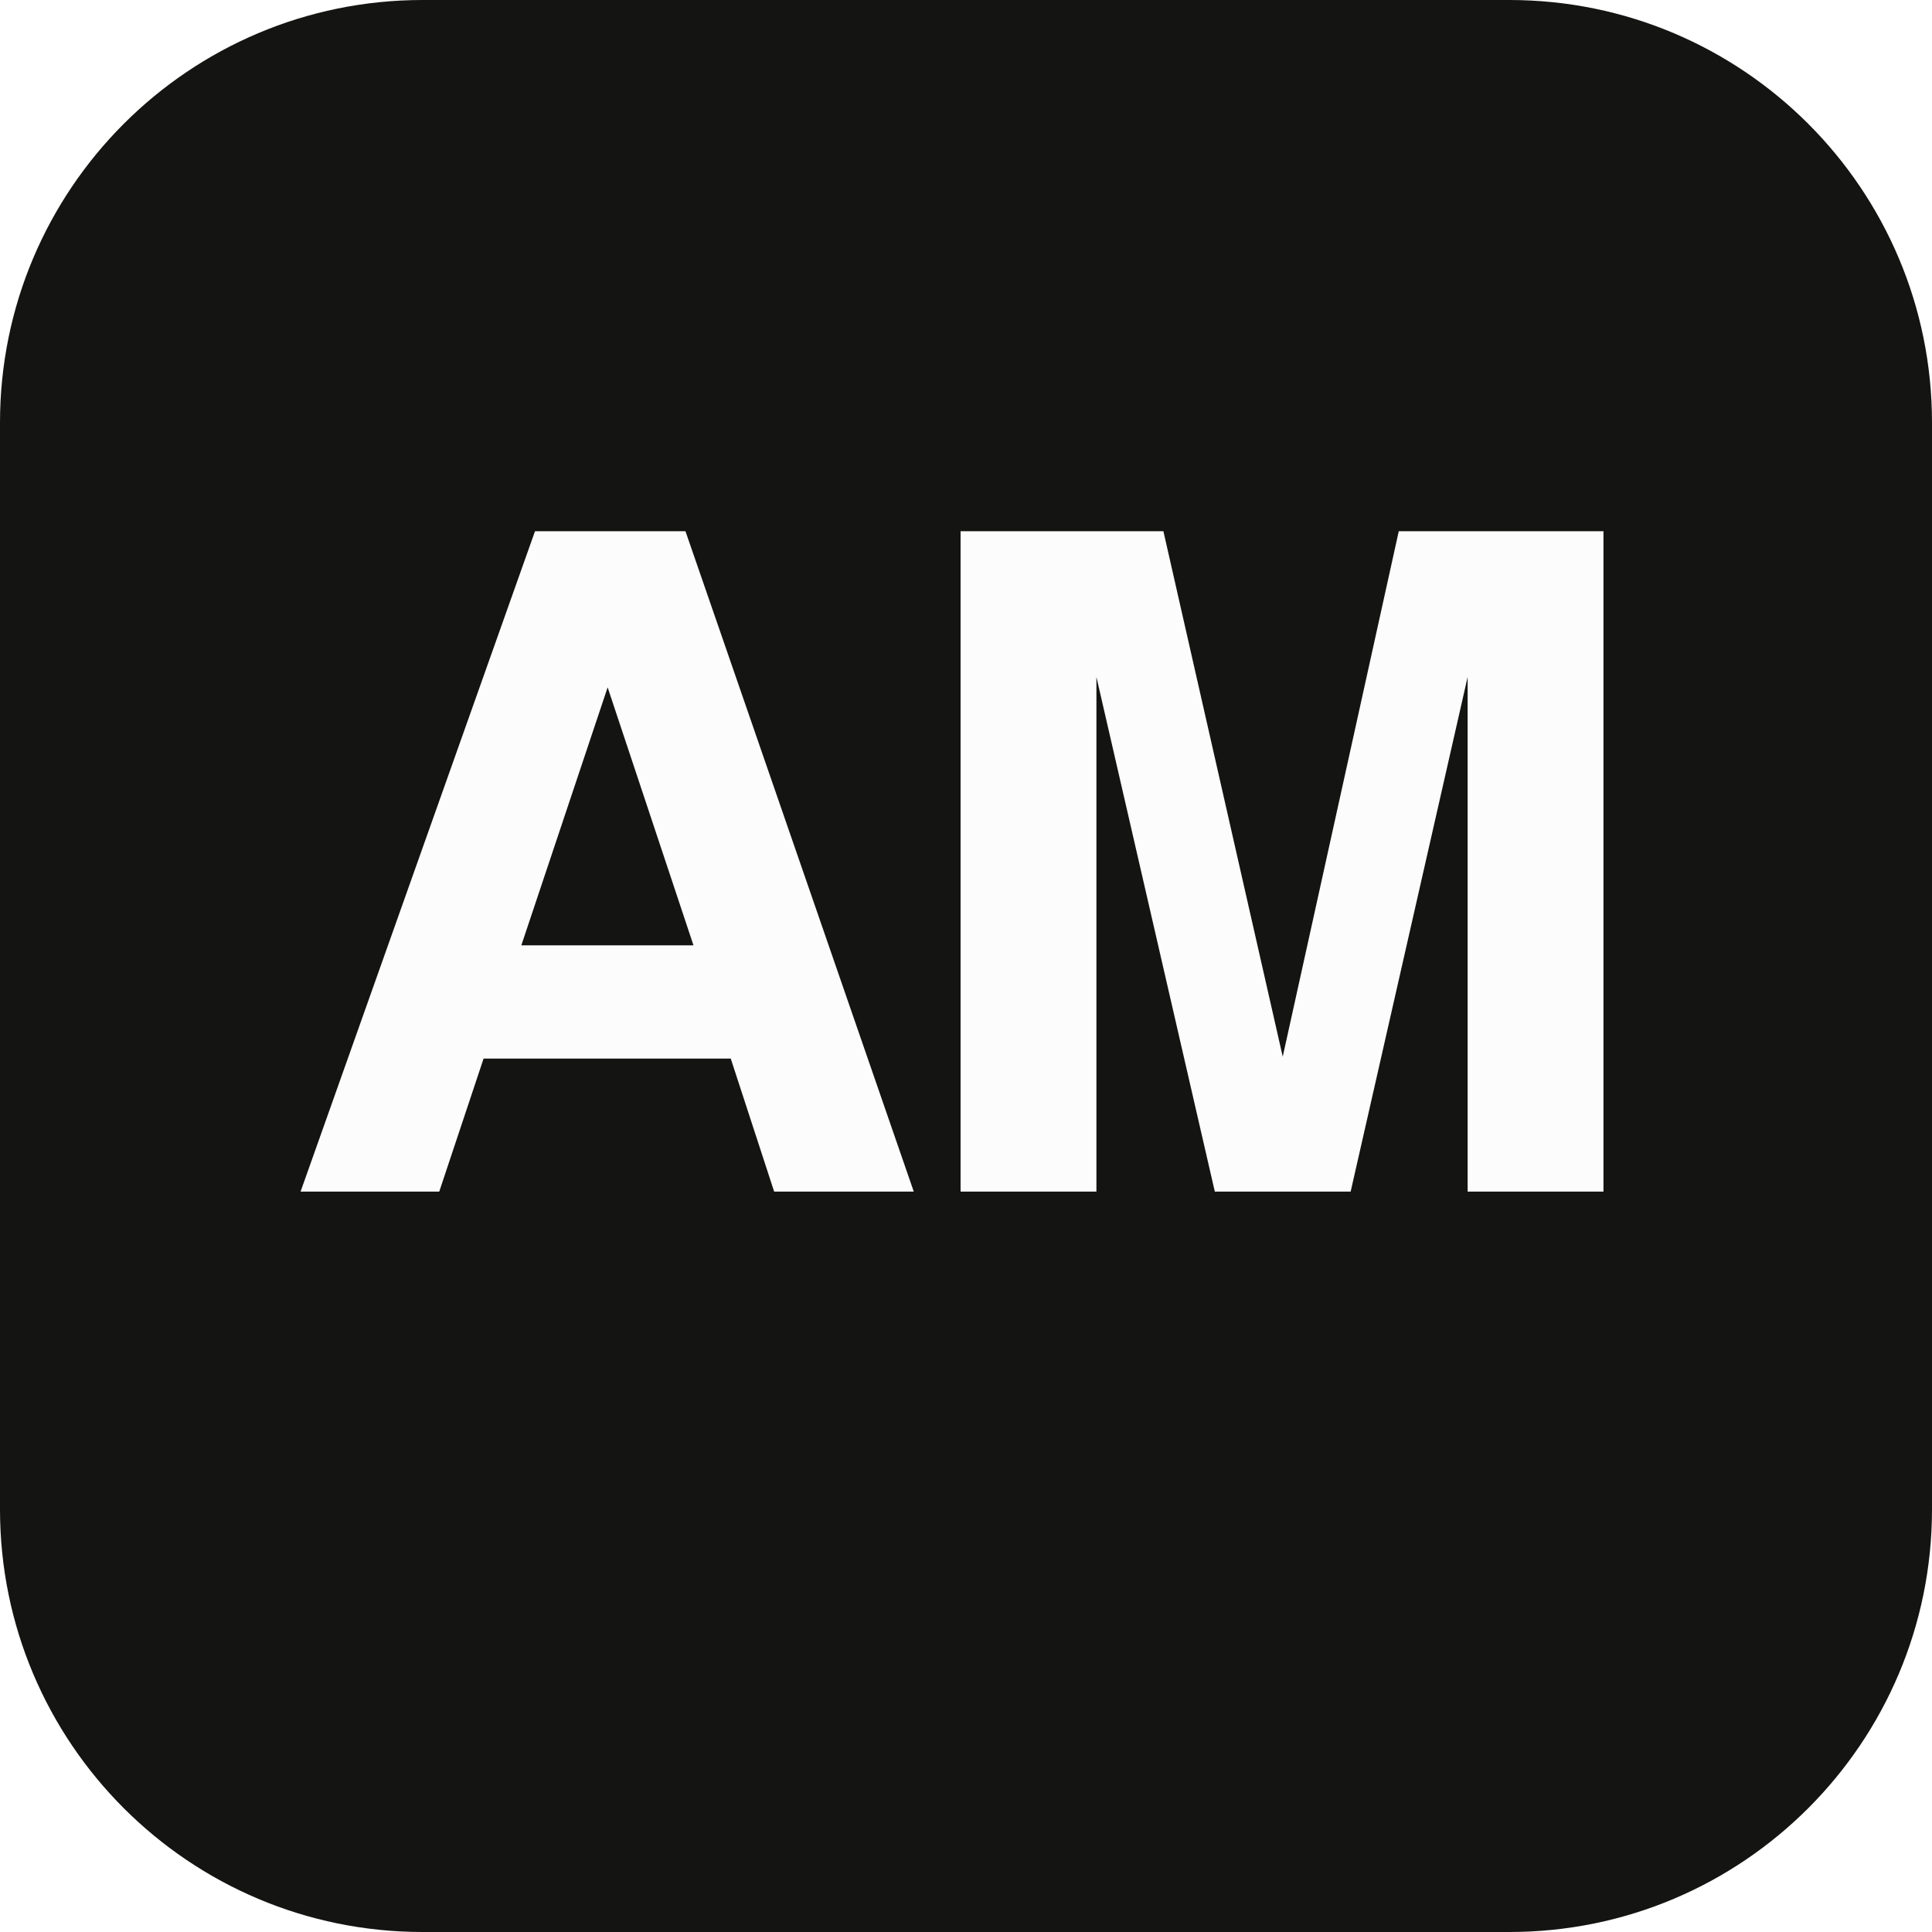
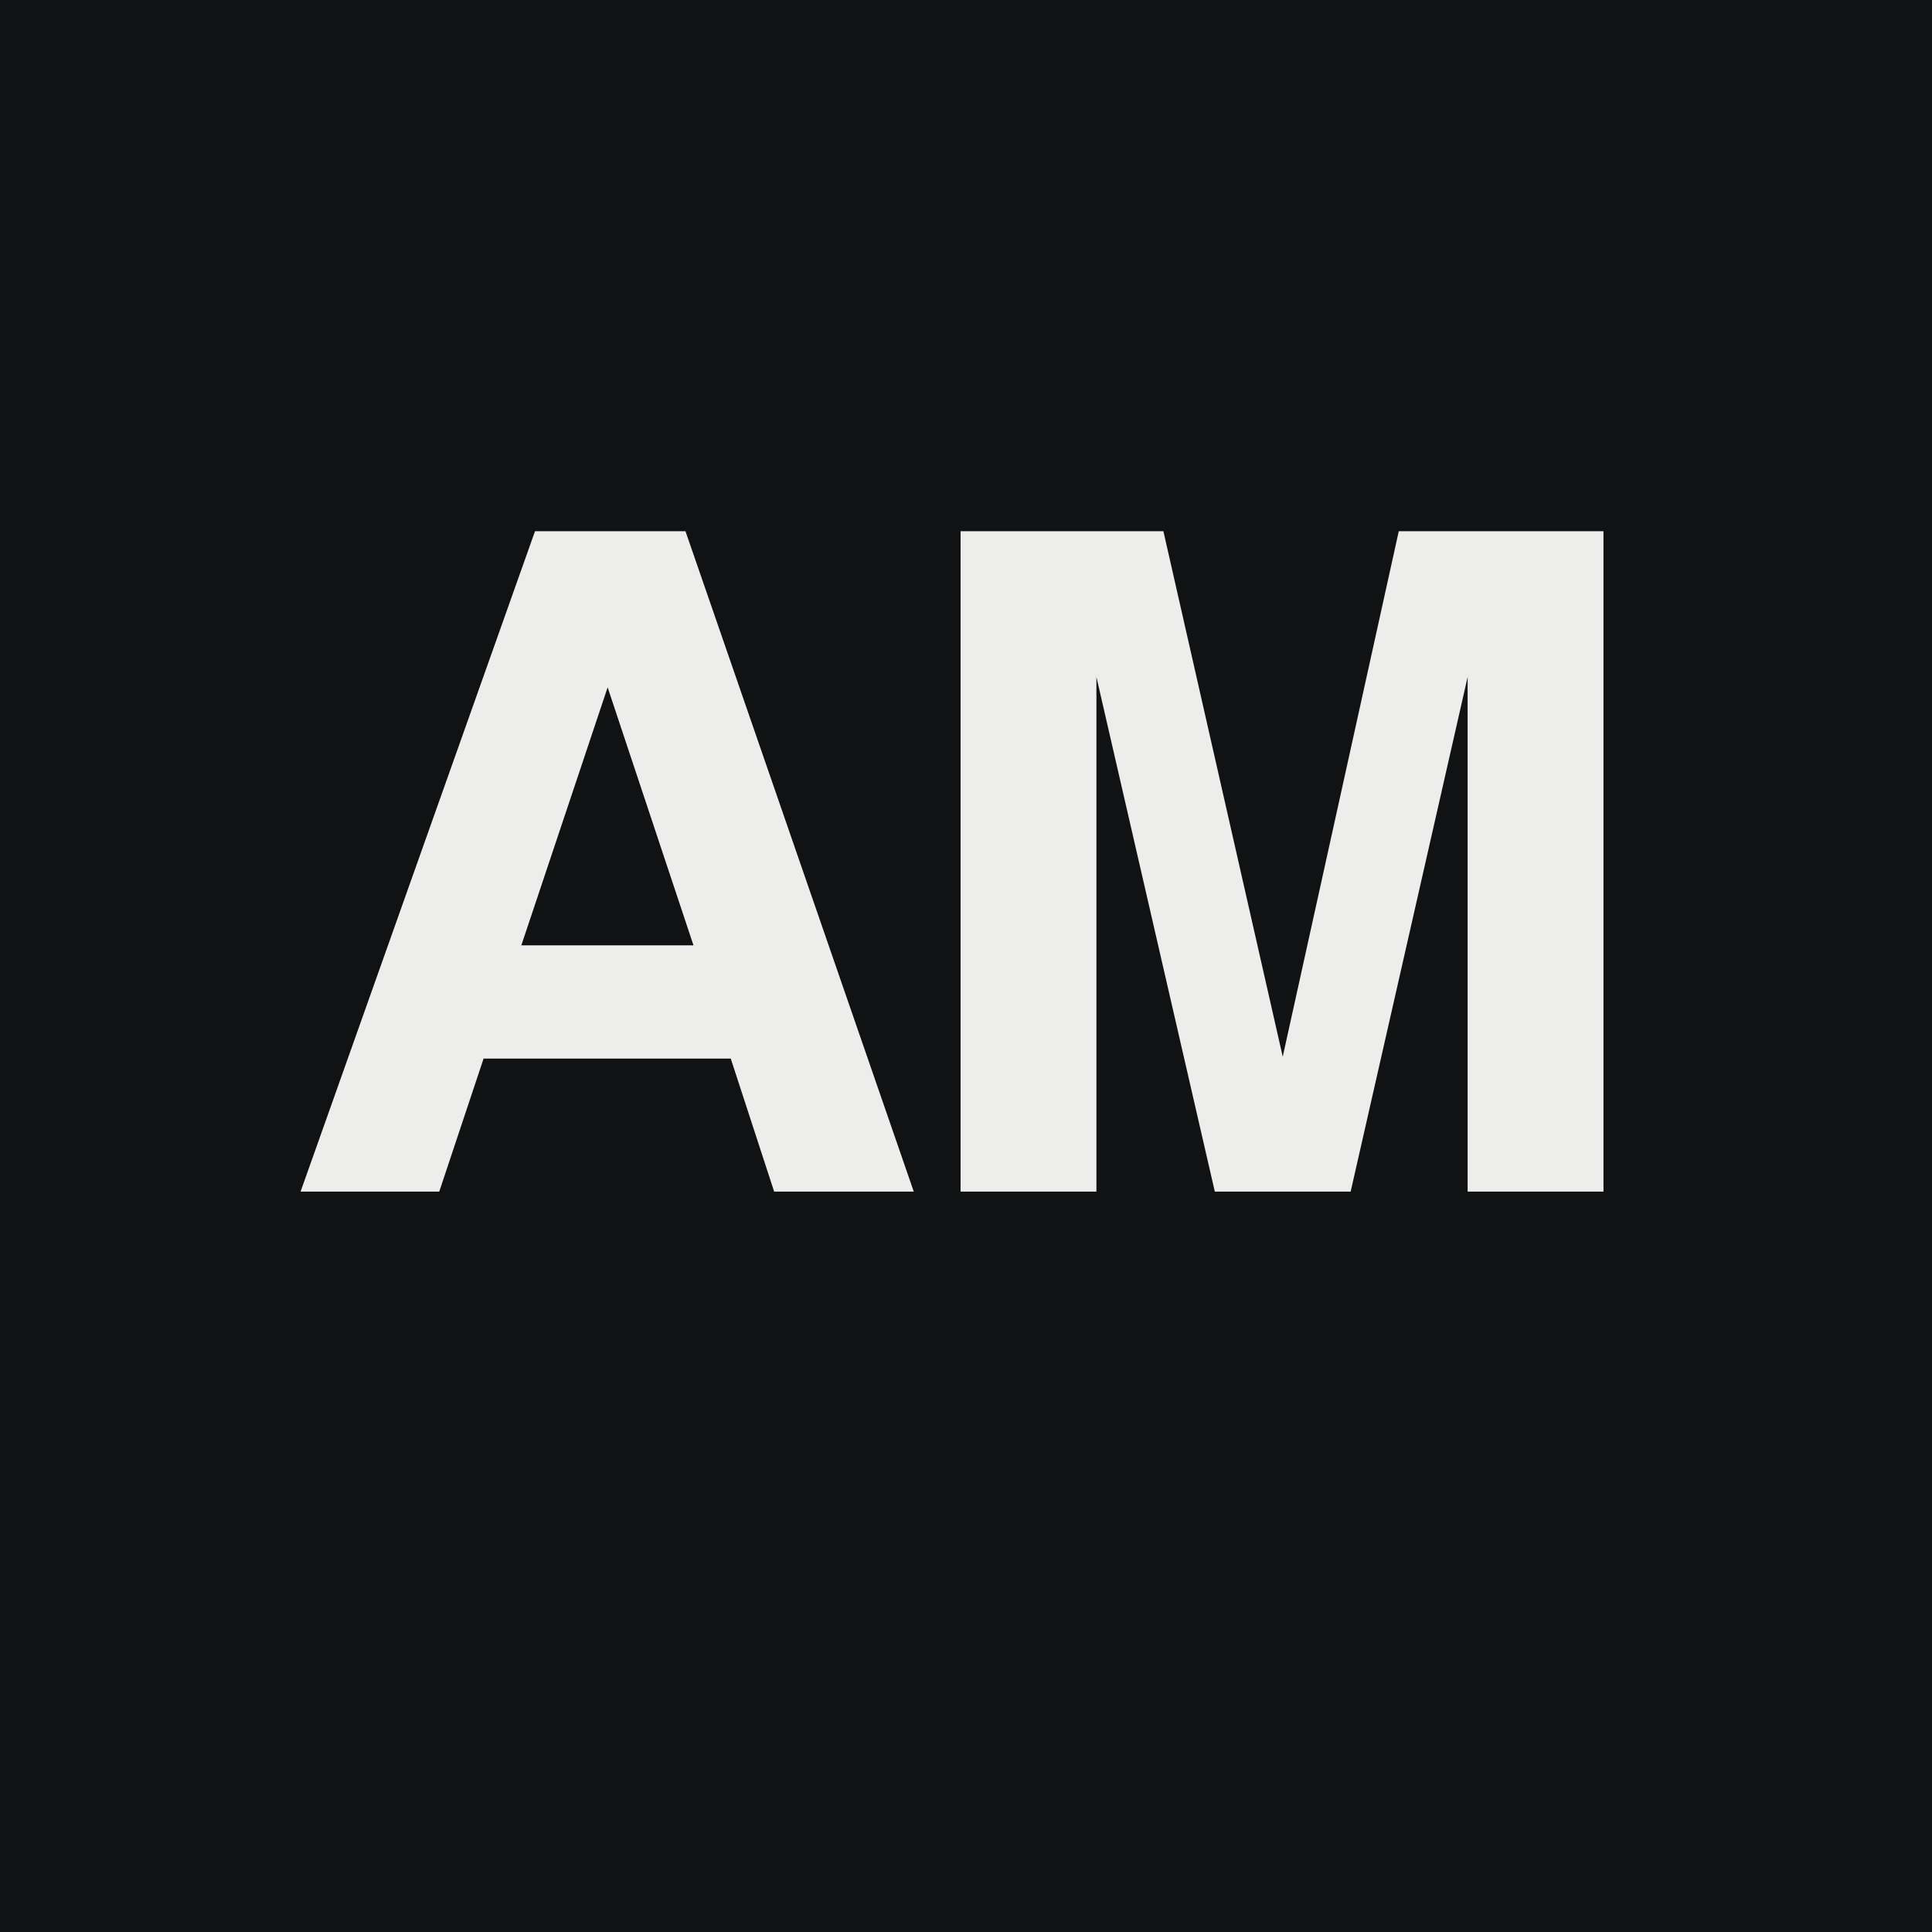
<svg xmlns="http://www.w3.org/2000/svg" viewBox="0 0 64 64" width="64" height="64">
-   <rect width="64" height="64" rx="14" fill="#141412" />
-   <text x="50%" y="50%" dy="0.02em" text-anchor="middle" dominant-baseline="central" font-family="'Bricolage Grotesque', 'Segoe UI', Helvetica, Arial, sans-serif" font-size="30" font-weight="800" letter-spacing="-1" fill="#fcfcfc">AM</text>
+   <rect width="64" height="64" fill="#111213" />
+   <text x="50%" y="50%" dy="0.02em" text-anchor="middle" dominant-baseline="central" font-family="'Bricolage Grotesque', 'Segoe UI', Helvetica, Arial, sans-serif" font-size="30" font-weight="800" letter-spacing="-1" fill="#EDEDEB">AM</text>
</svg>
